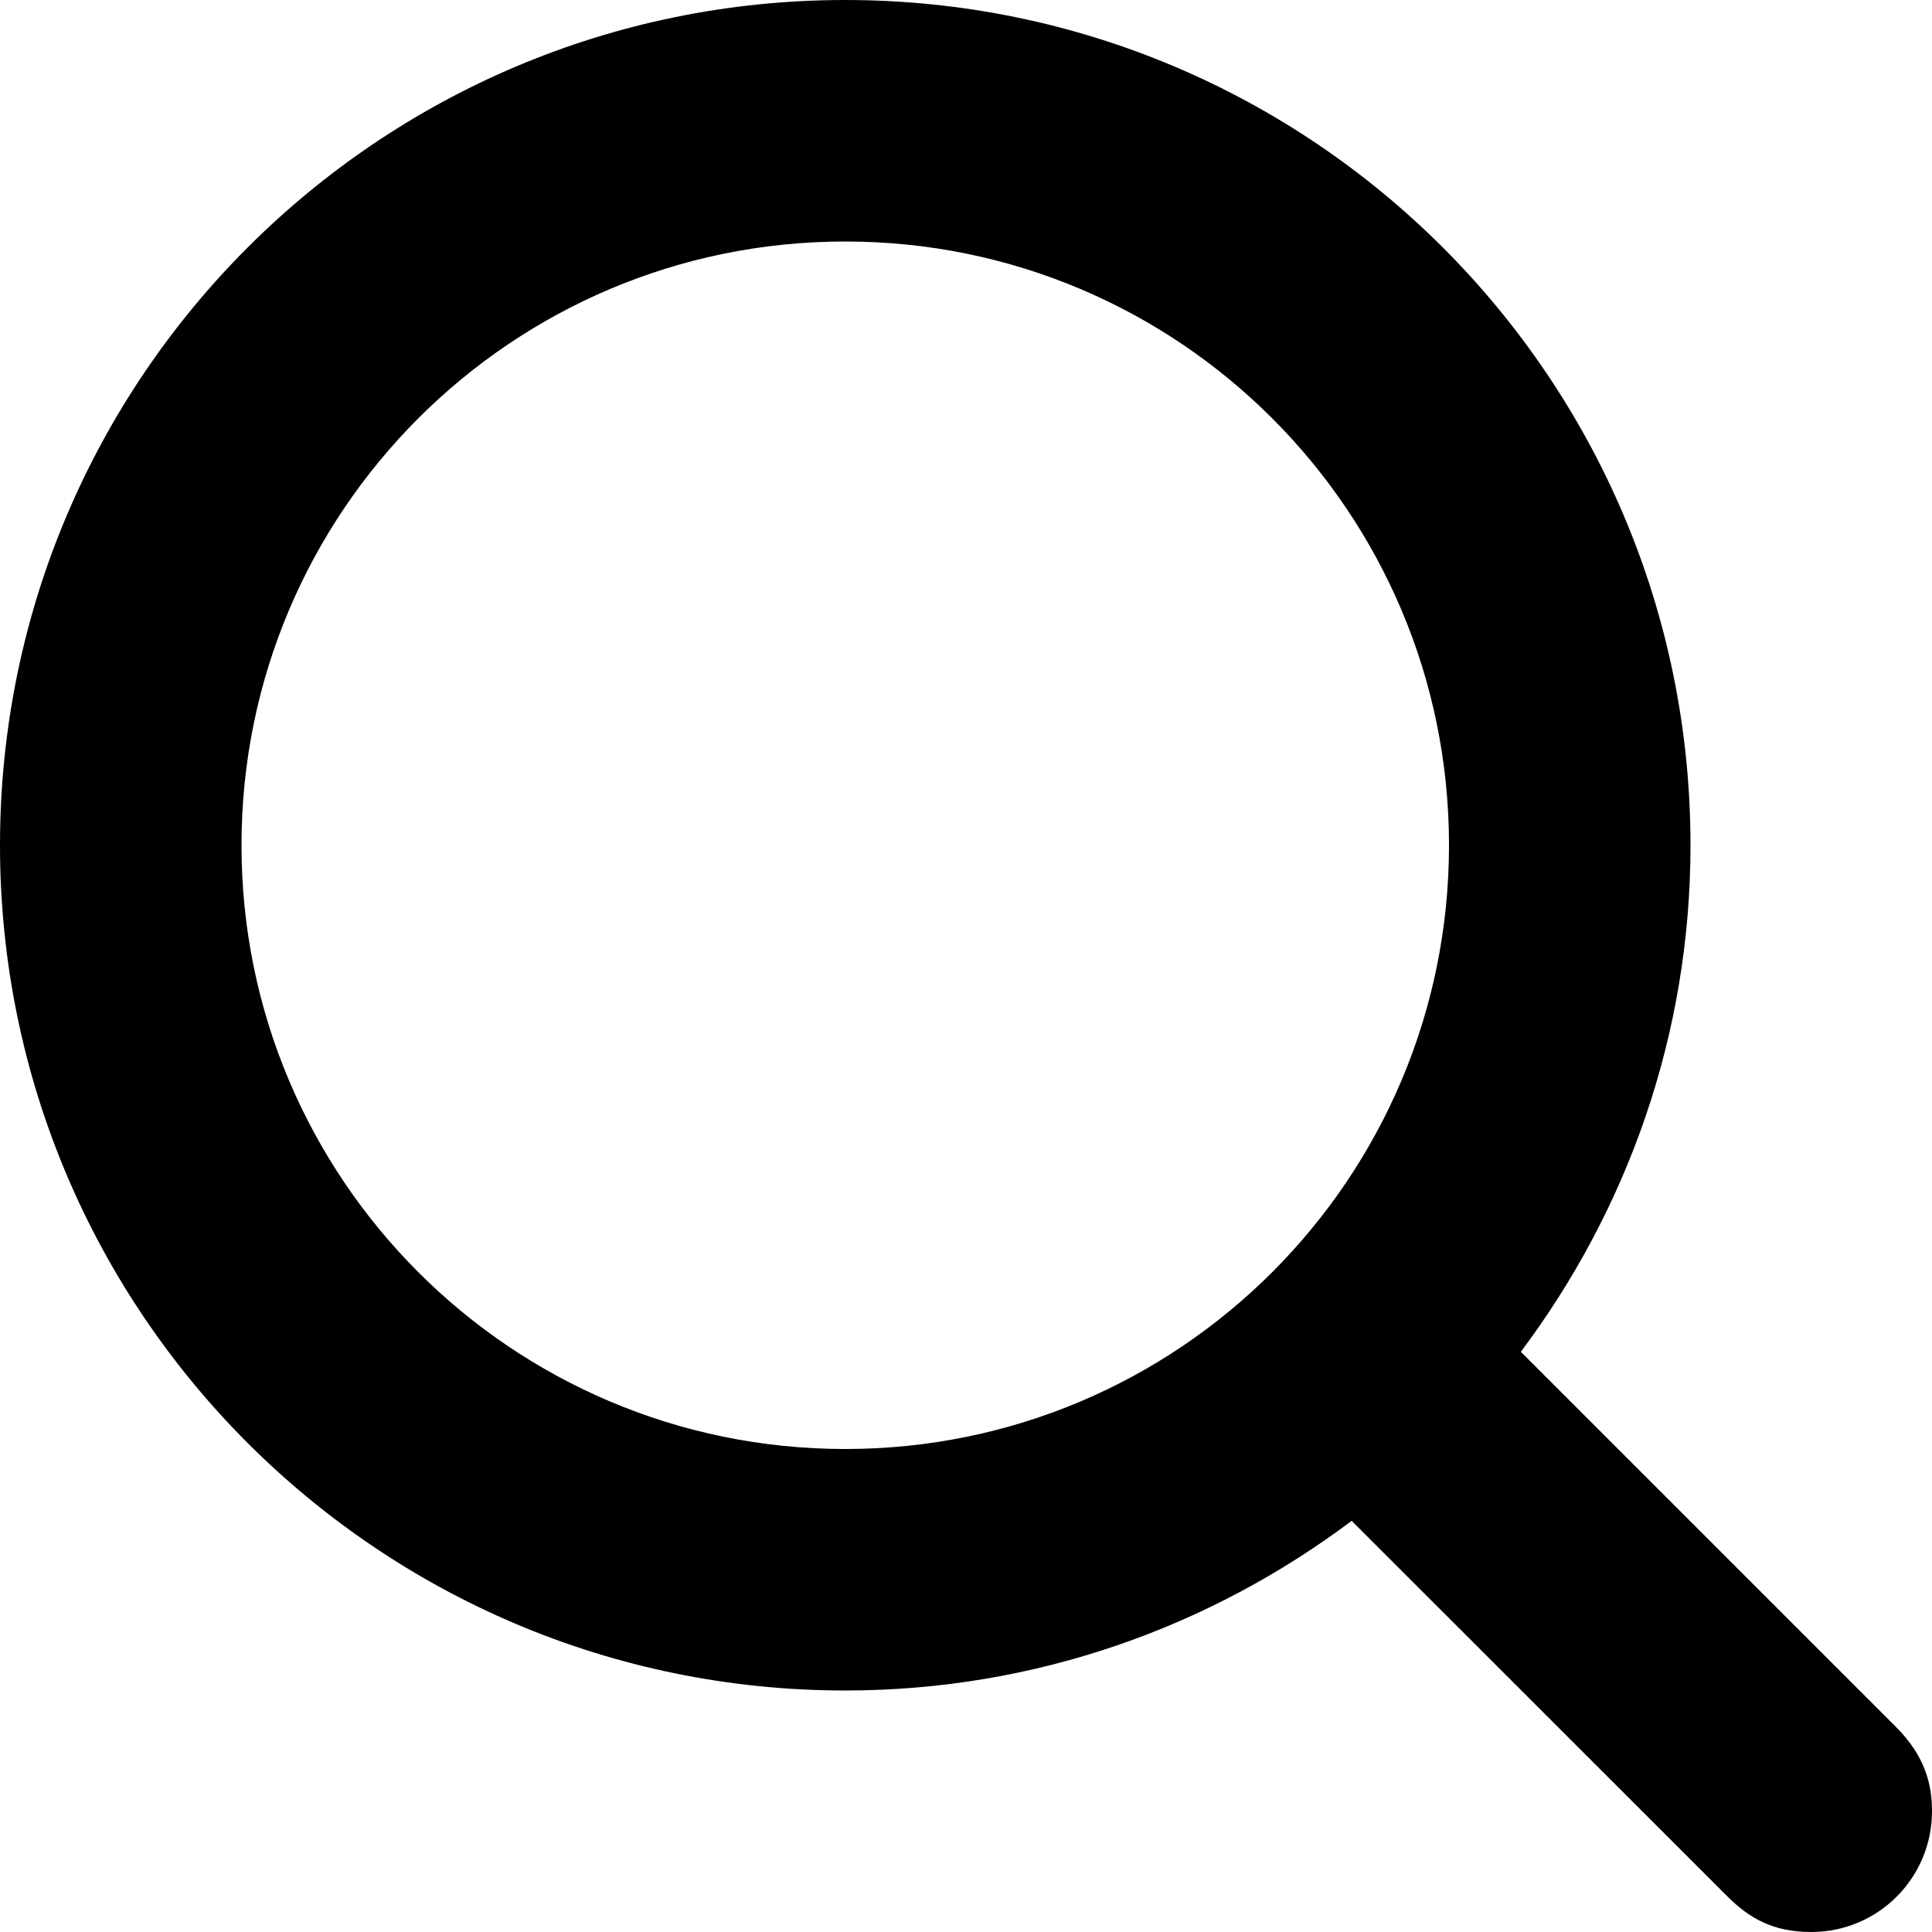
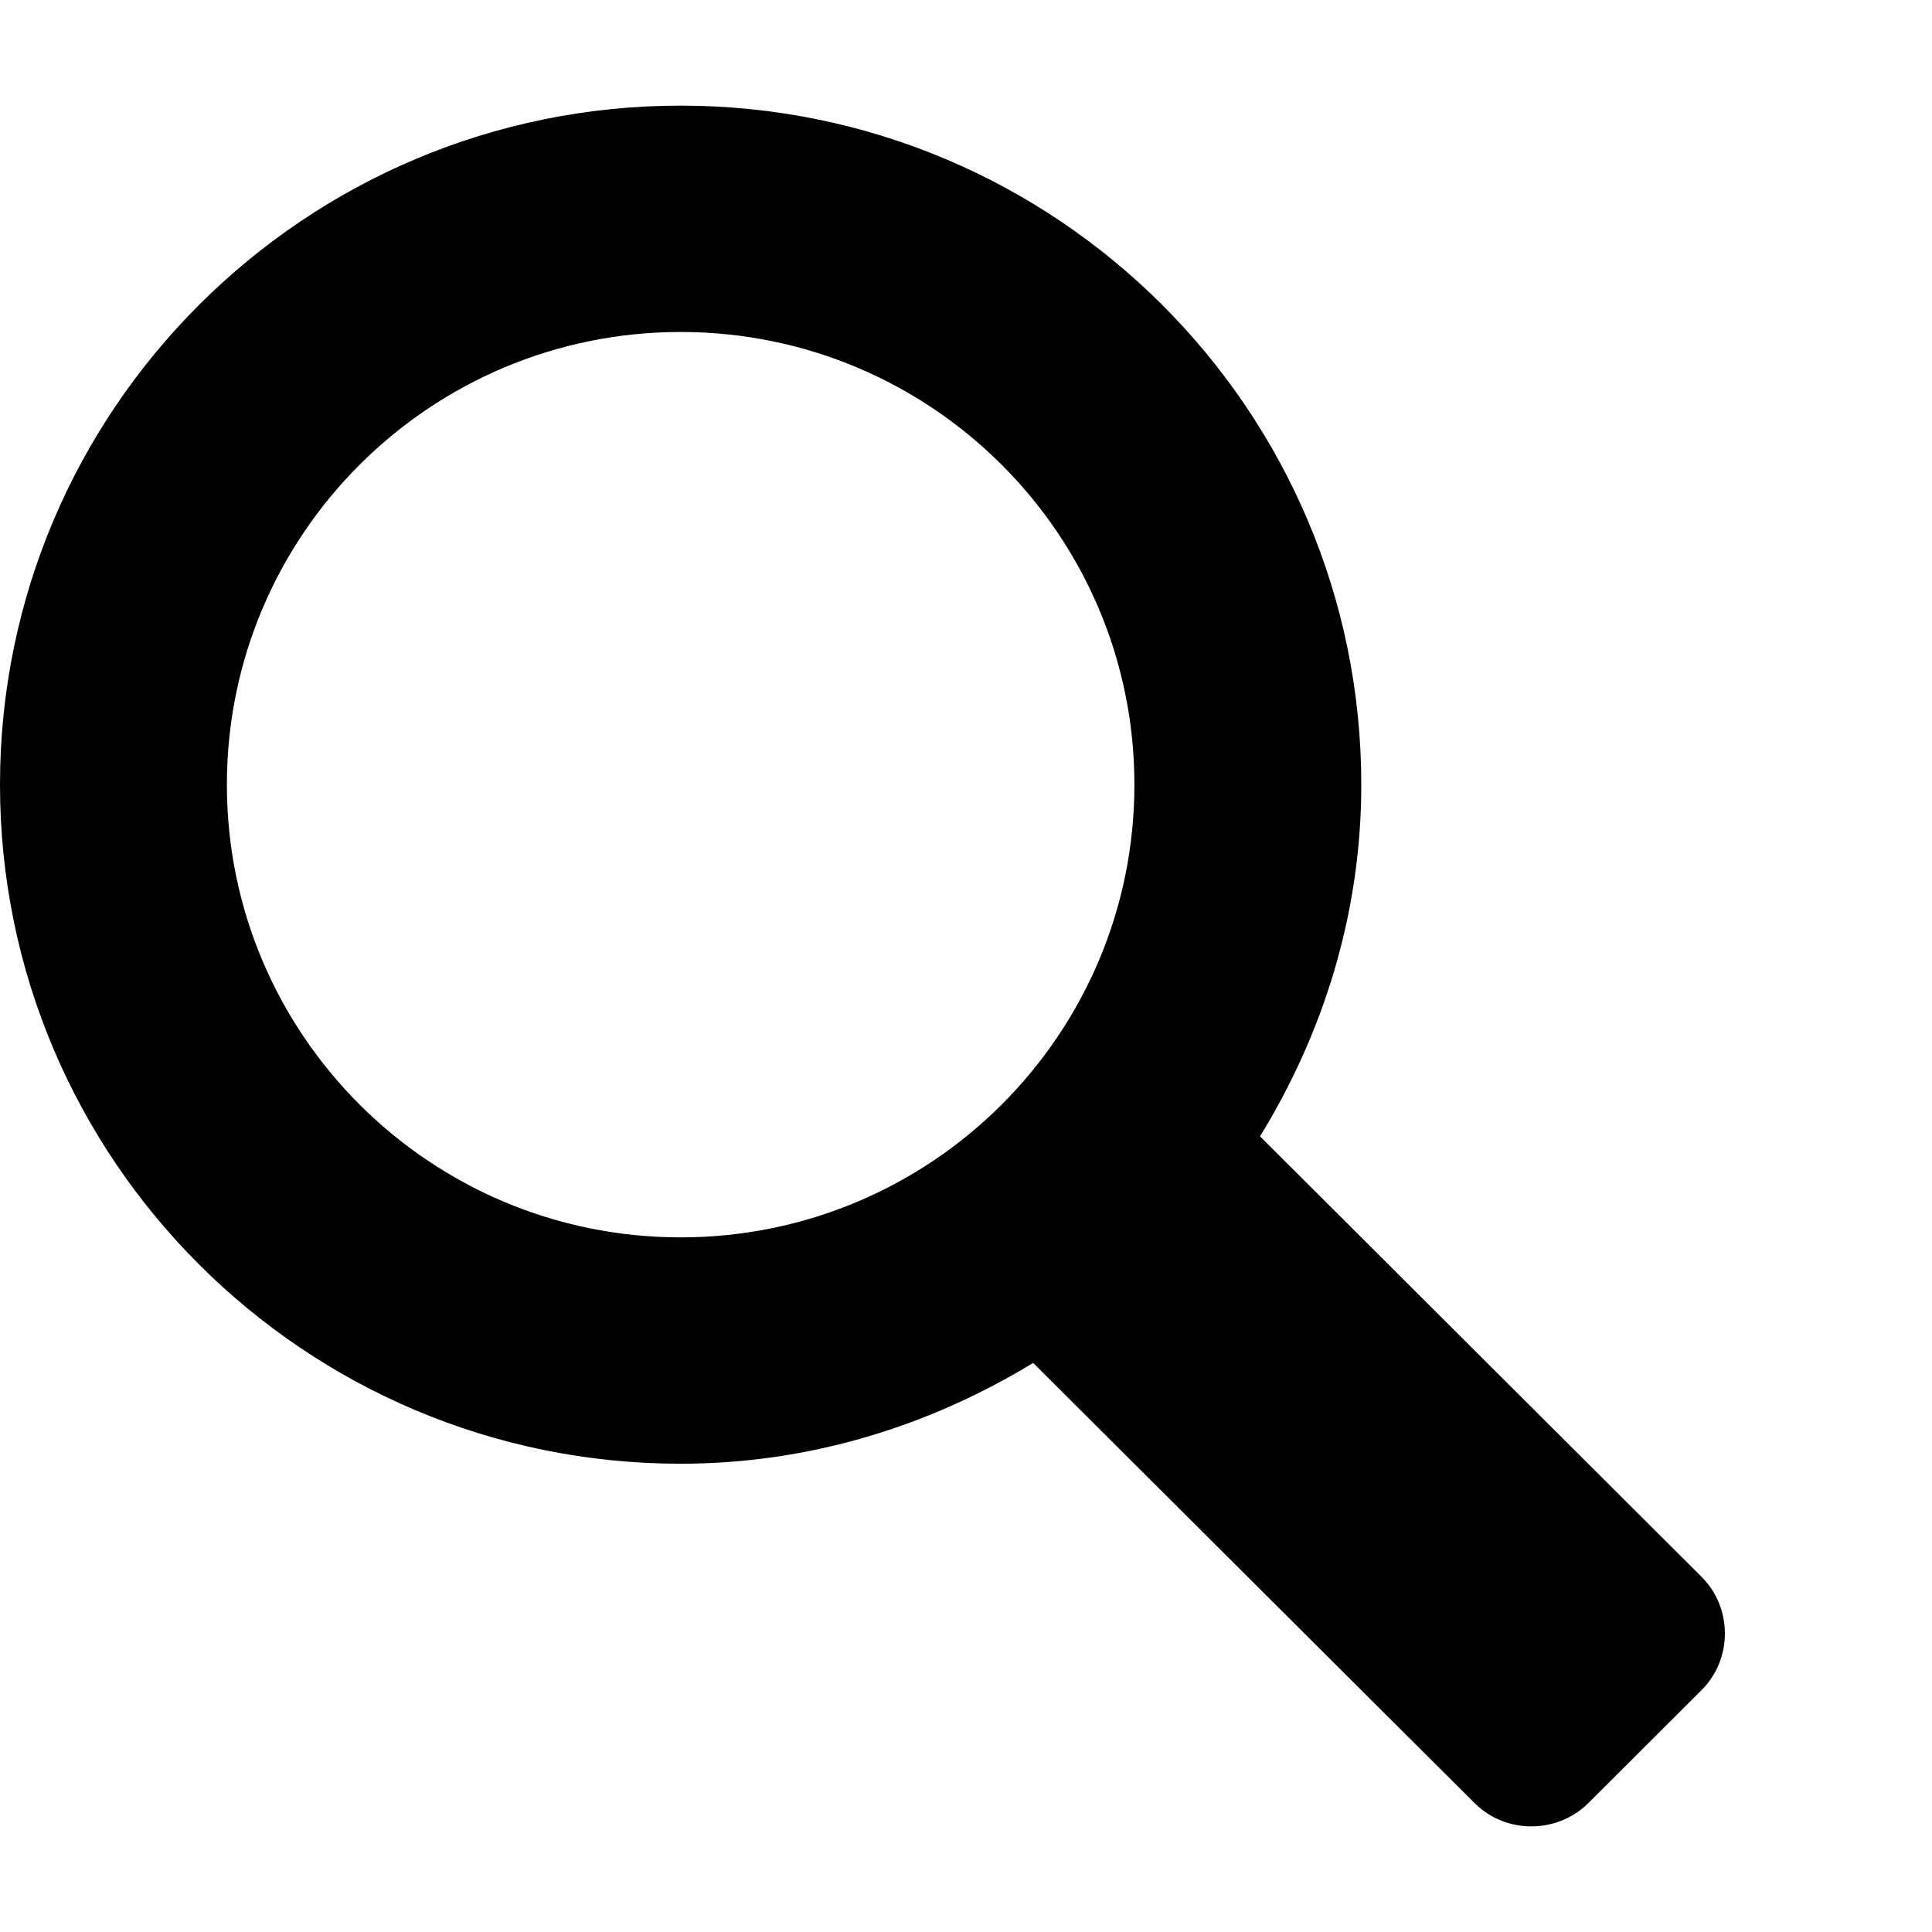
- <svg xmlns="http://www.w3.org/2000/svg" height="16px" id="Layer_1" style="enable-background:new 0 0 16 16;" version="1.1" viewBox="0 0 16 16" width="16px" xml:space="preserve">
-   <path d="M15.7,14.3l-3.105-3.105C13.473,10.024,14,8.576,14,7c0-3.866-3.134-7-7-7S0,3.134,0,7s3.134,7,7,7  c1.576,0,3.024-0.527,4.194-1.405L14.3,15.7c0.184,0.184,0.38,0.3,0.7,0.3c0.553,0,1-0.447,1-1C16,14.781,15.946,14.546,15.7,14.3z   M2,7c0-2.762,2.238-5,5-5s5,2.238,5,5s-2.238,5-5,5S2,9.762,2,7z" />
+ <svg xmlns="http://www.w3.org/2000/svg" viewBox="0 0 675 675" width="30px" height="30px">
+   <path fill="none" d="M-1-1h677v677H-1z" />
+   <path stroke="null" d="M594.508 550.934L440.23 397.019c22.023-35.873 35.376-77.672 35.376-122.869 0-130.998-106.516-237.244-237.803-237.244C106.497 36.905 0 143.152 0 274.149 0 405.127 106.497 511.393 237.803 511.393c45.304 0 87.202-13.322 123.159-35.216l154.278 153.838c10.837 10.812 28.796 10.735 39.634 0l39.634-39.541c10.837-10.812 10.837-28.729 0-39.541zm-356.705-118.622c-87.551 0-158.535-70.818-158.535-158.163s70.985-158.163 158.535-158.163 158.535 70.818 158.535 158.163-70.985 158.163-158.535 158.163z" />
</svg>
